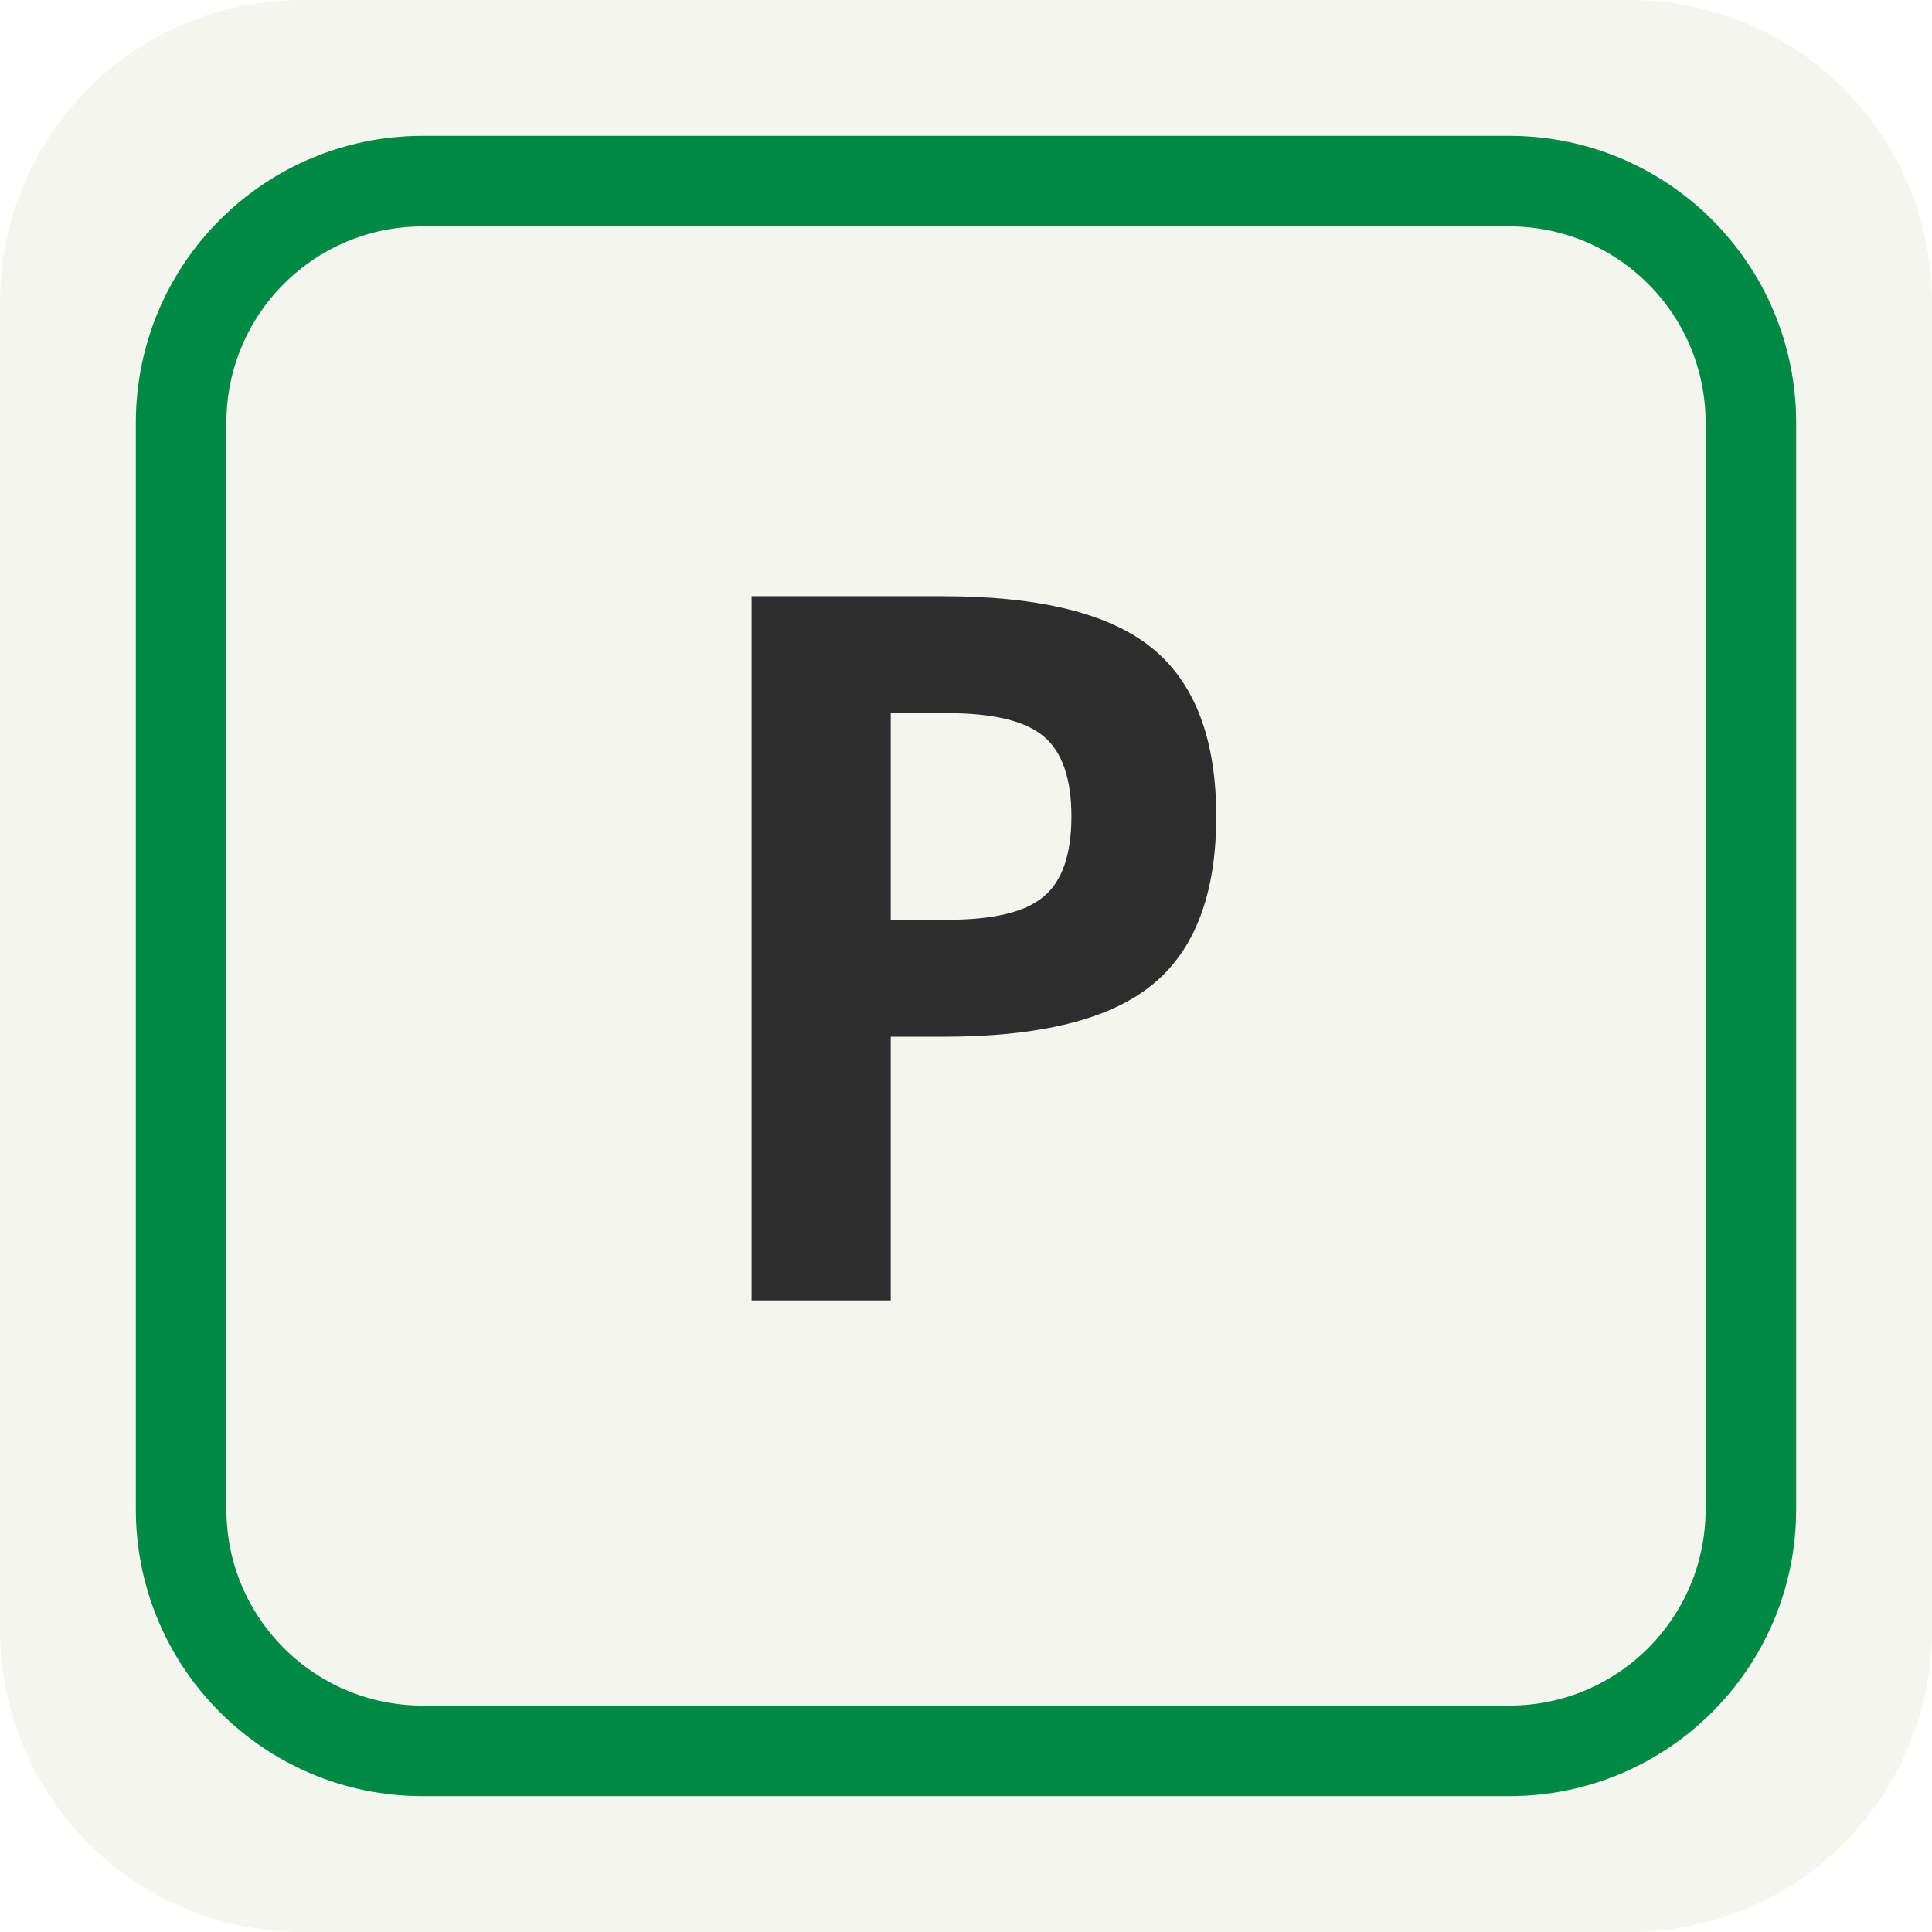
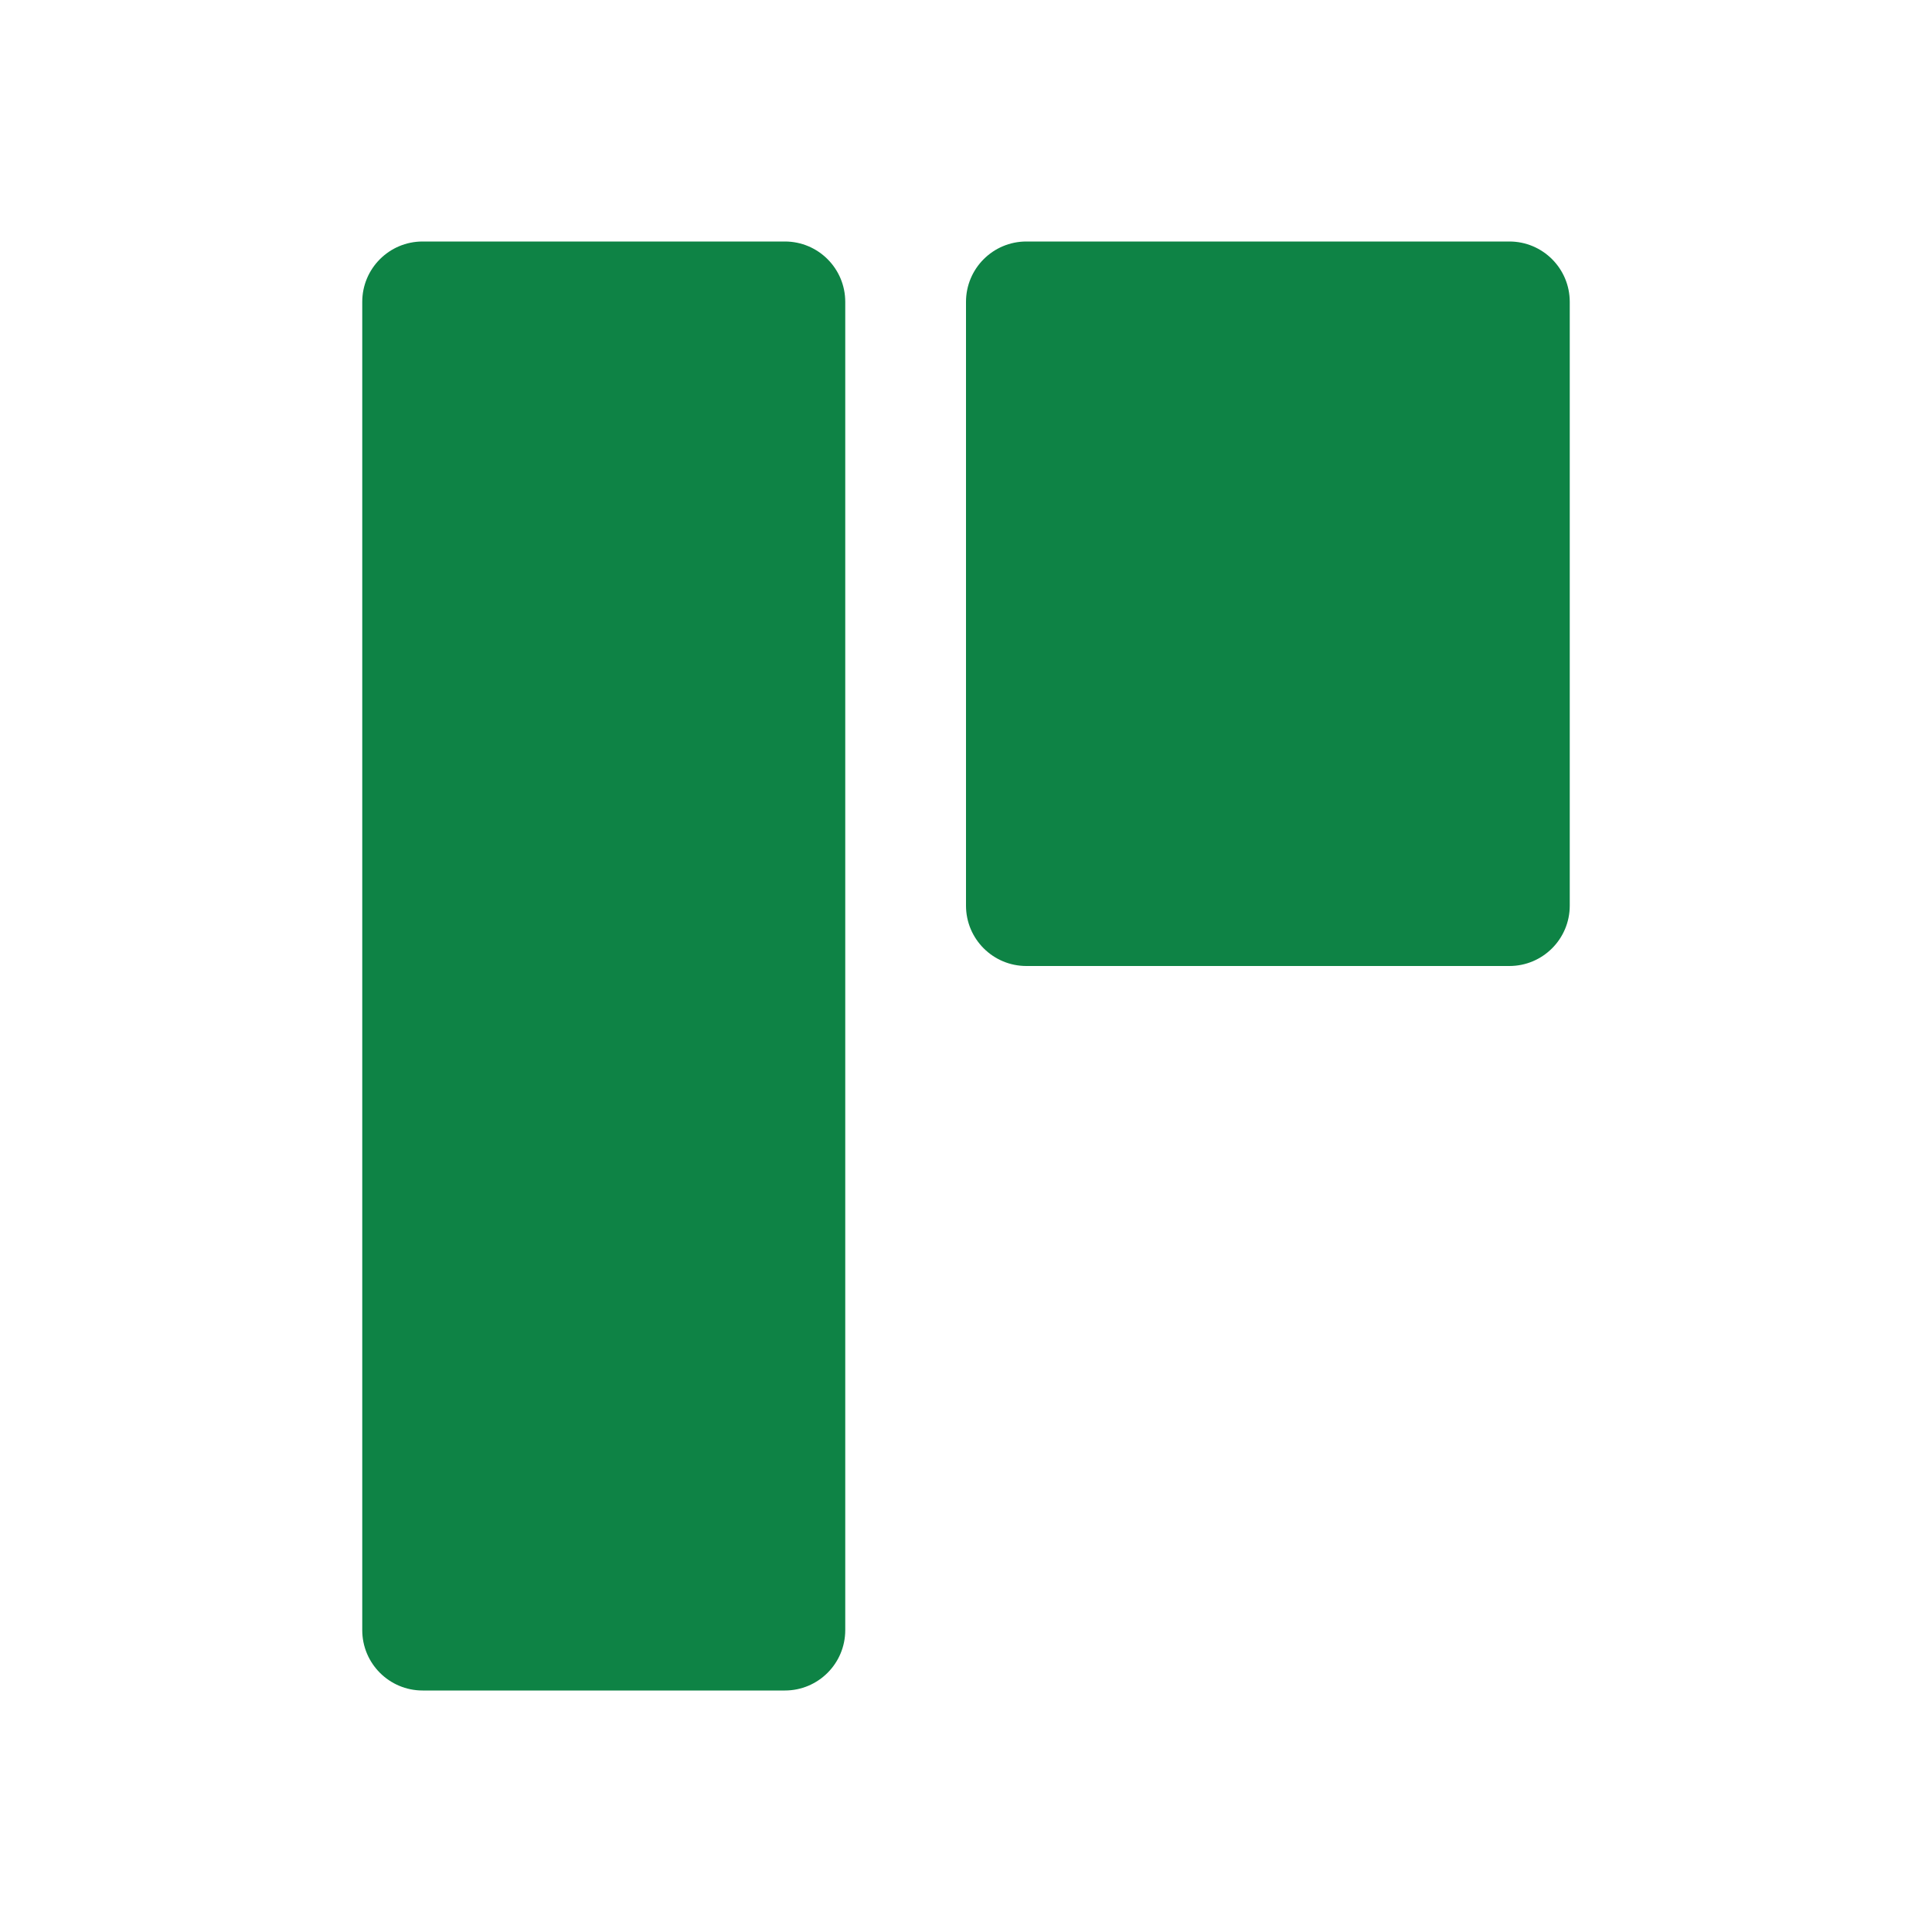
- <svg xmlns="http://www.w3.org/2000/svg" viewBox="0 0 64 64">
-   <rect width="64" height="64" rx="10" fill="#f5f5f0" />
-   <rect x="6" y="6" width="52" height="52" rx="8" fill="none" stroke="#008845" stroke-width="3" />
-   <text x="32" y="32" font-family="'JetBrains Mono', ui-monospace, monospace" font-weight="700" font-size="32" fill="#2E2E2E" text-anchor="middle" dominant-baseline="central">P</text>
+ <svg xmlns="http://www.w3.org/2000/svg" width="64" height="64" viewBox="0 0 64 64" fill="none">
+   <path d="M26 8H14C12.895 8 12 8.895 12 10V54C12 55.105 12.895 56 14 56H26C27.105 56 28 55.105 28 54V10C28 8.895 27.105 8 26 8Z" fill="#0E8345" />
+   <path d="M50 8H34C32.895 8 32 8.895 32 10V30C32 31.105 32.895 32 34 32H50C51.105 32 52 31.105 52 30V10C52 8.895 51.105 8 50 8Z" fill="#0E8345" />
</svg>
